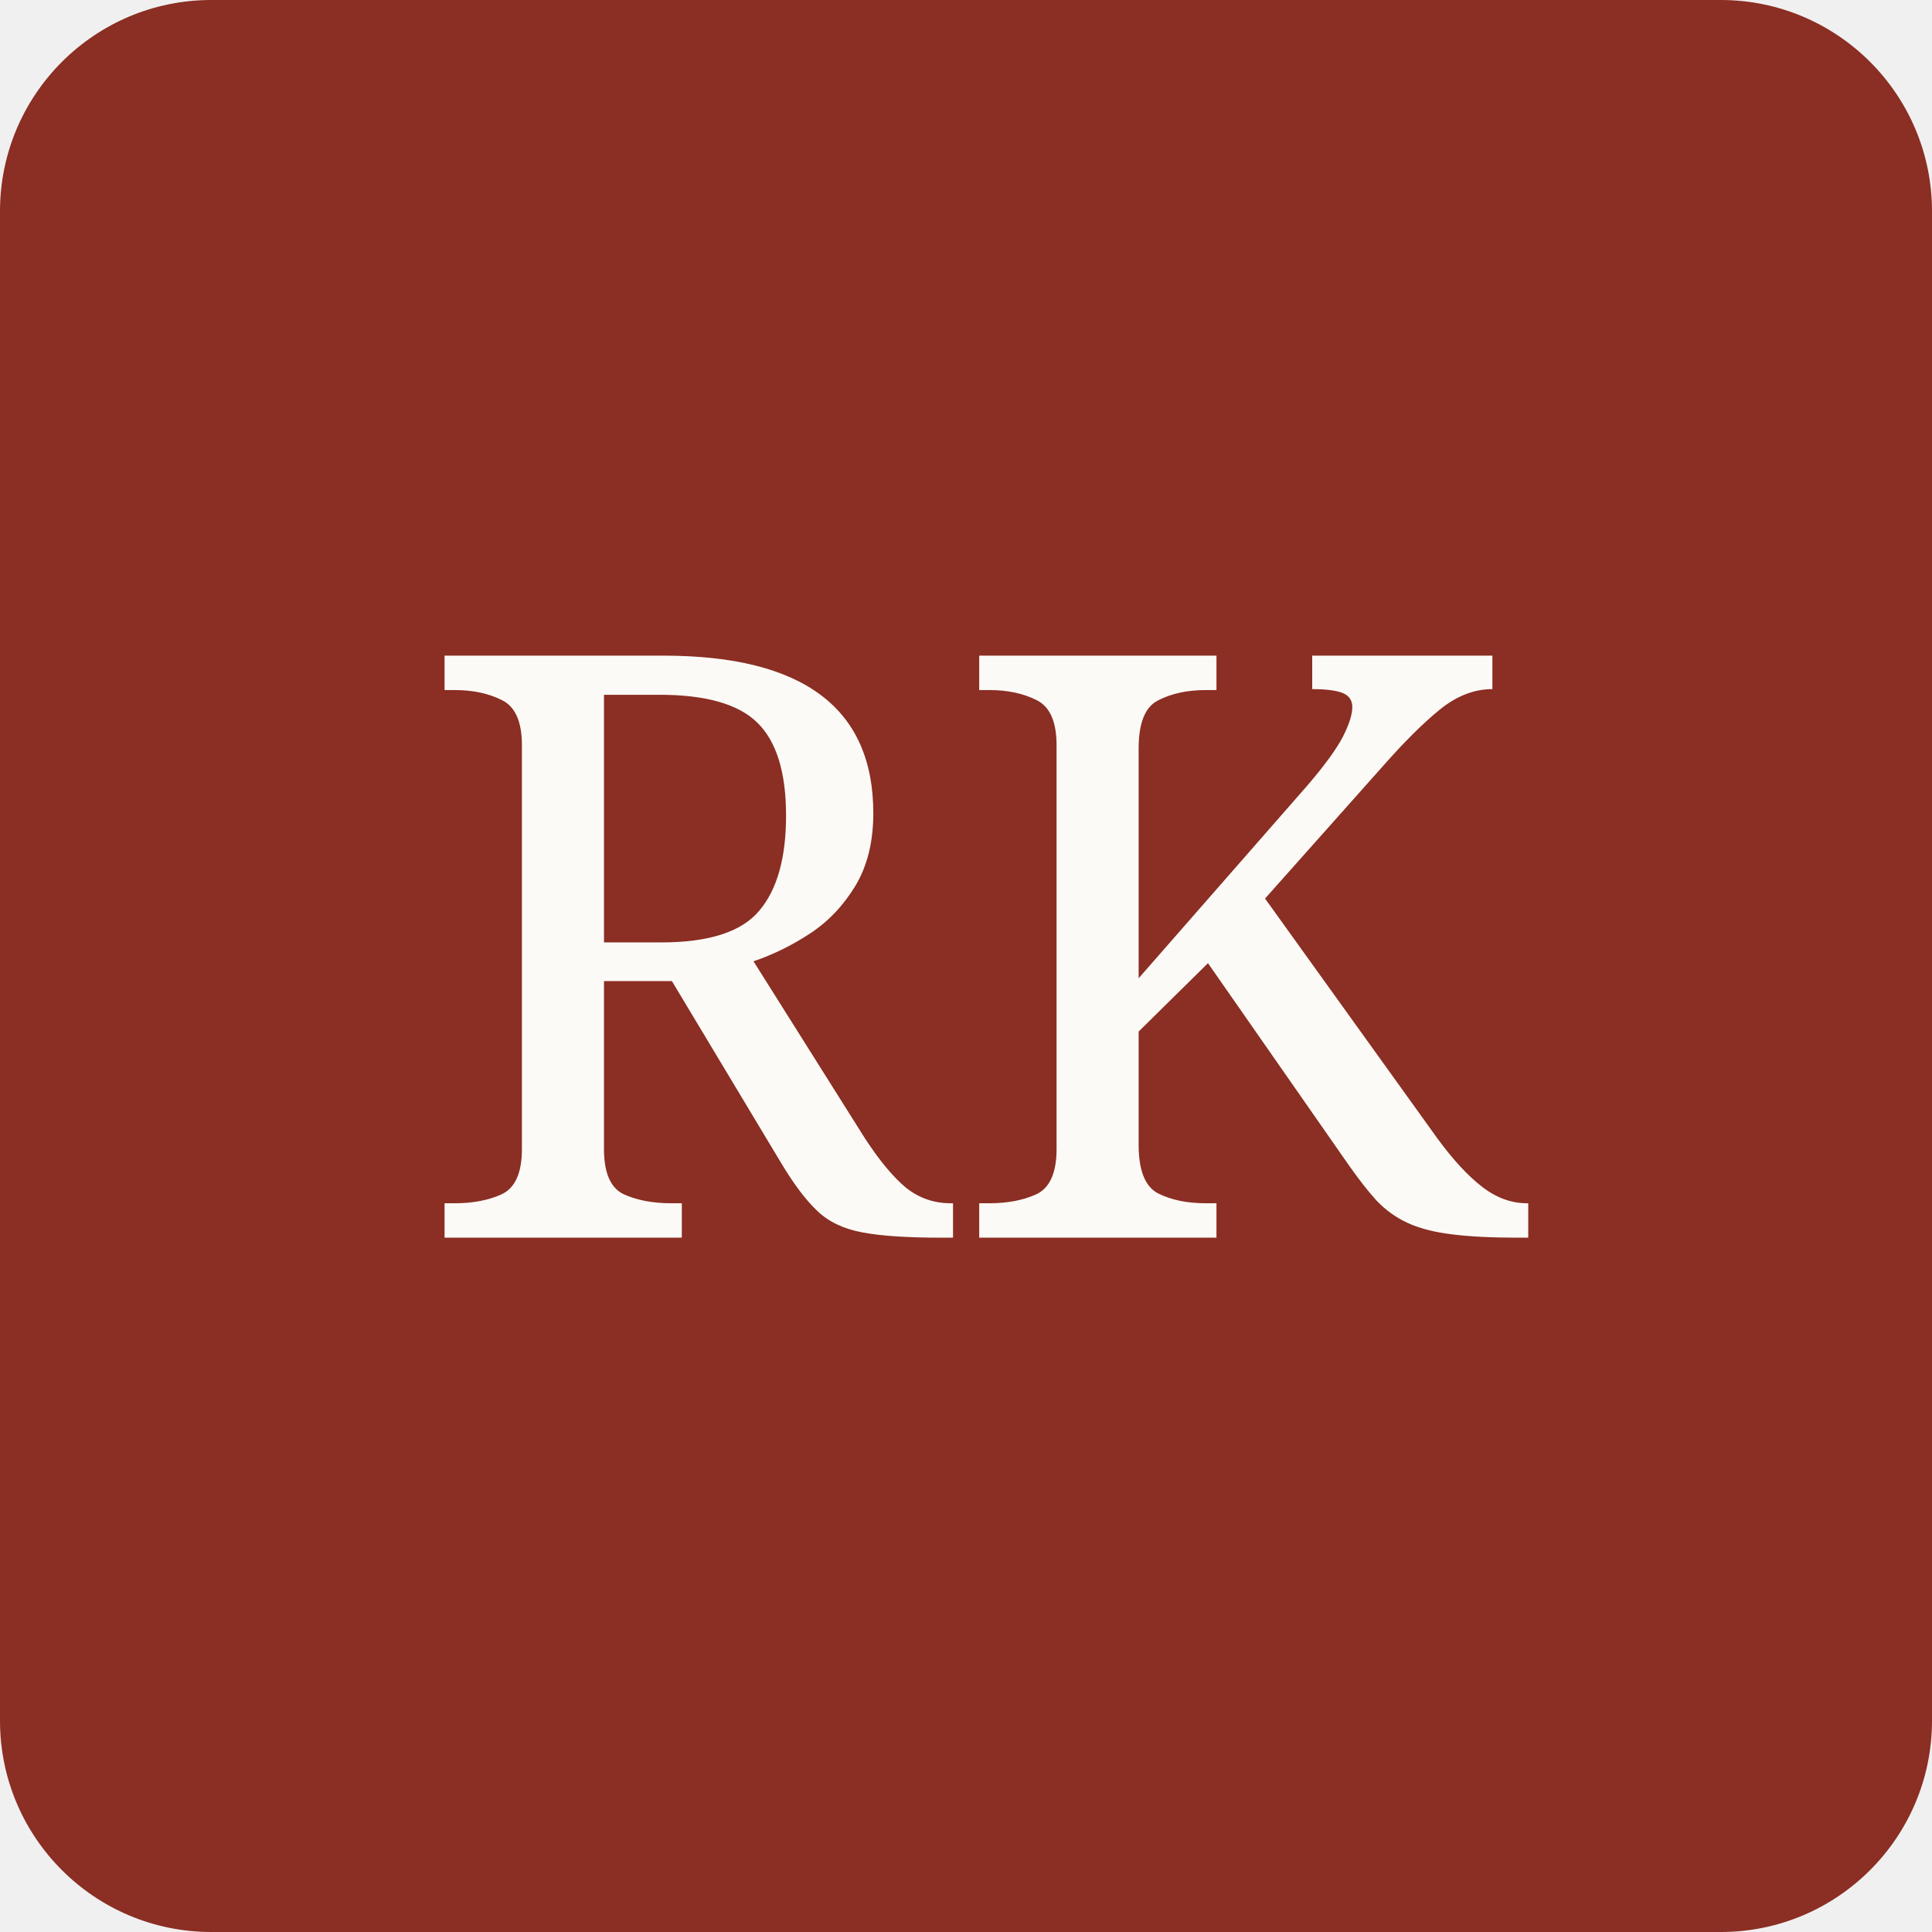
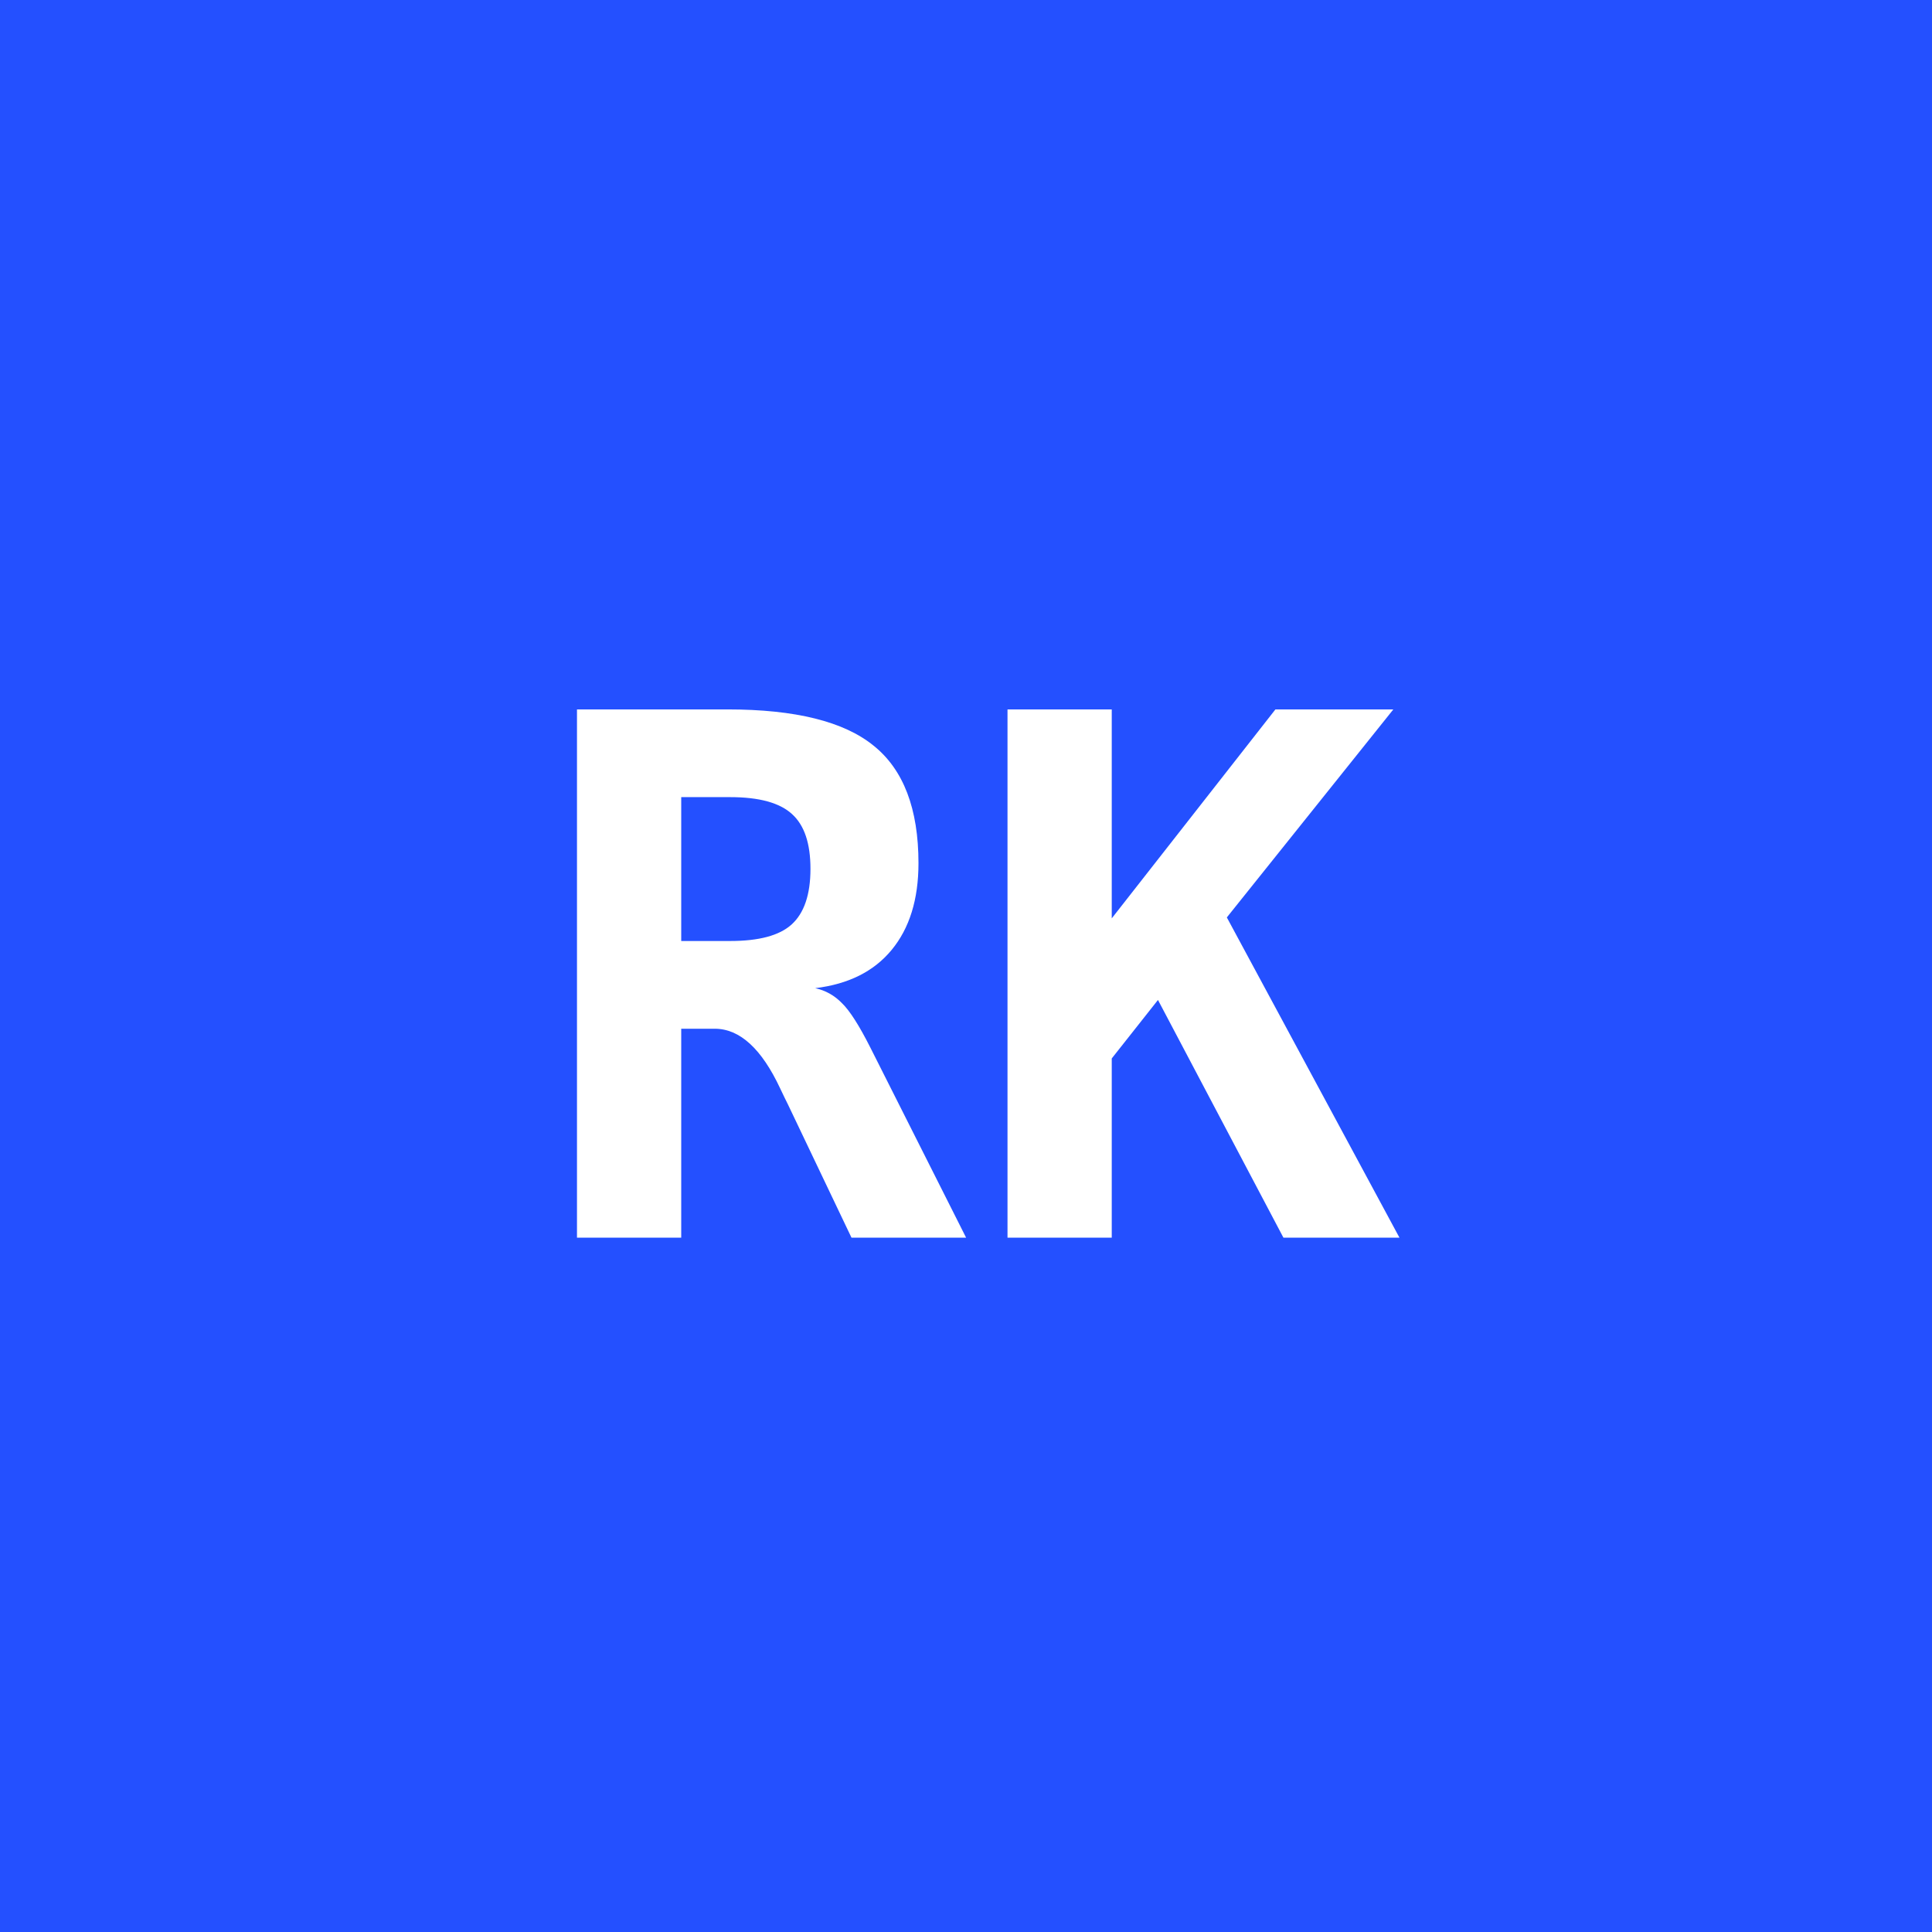
<svg xmlns="http://www.w3.org/2000/svg" viewBox="0 0 64 64">
-   <rect width="64" height="64" rx="7" fill="#8b2e23" />
-   <text x="32" y="41" text-anchor="middle" fill="#fbfaf6" font-family="Georgia, serif" font-size="27">RK</text>
+   <rect width="64" height="64" fill="#2450ff" />
+   <text x="32" y="41" text-anchor="middle" fill="#ffffff" font-family="Menlo, monospace" font-weight="700" font-size="24">RK</text>
</svg>
